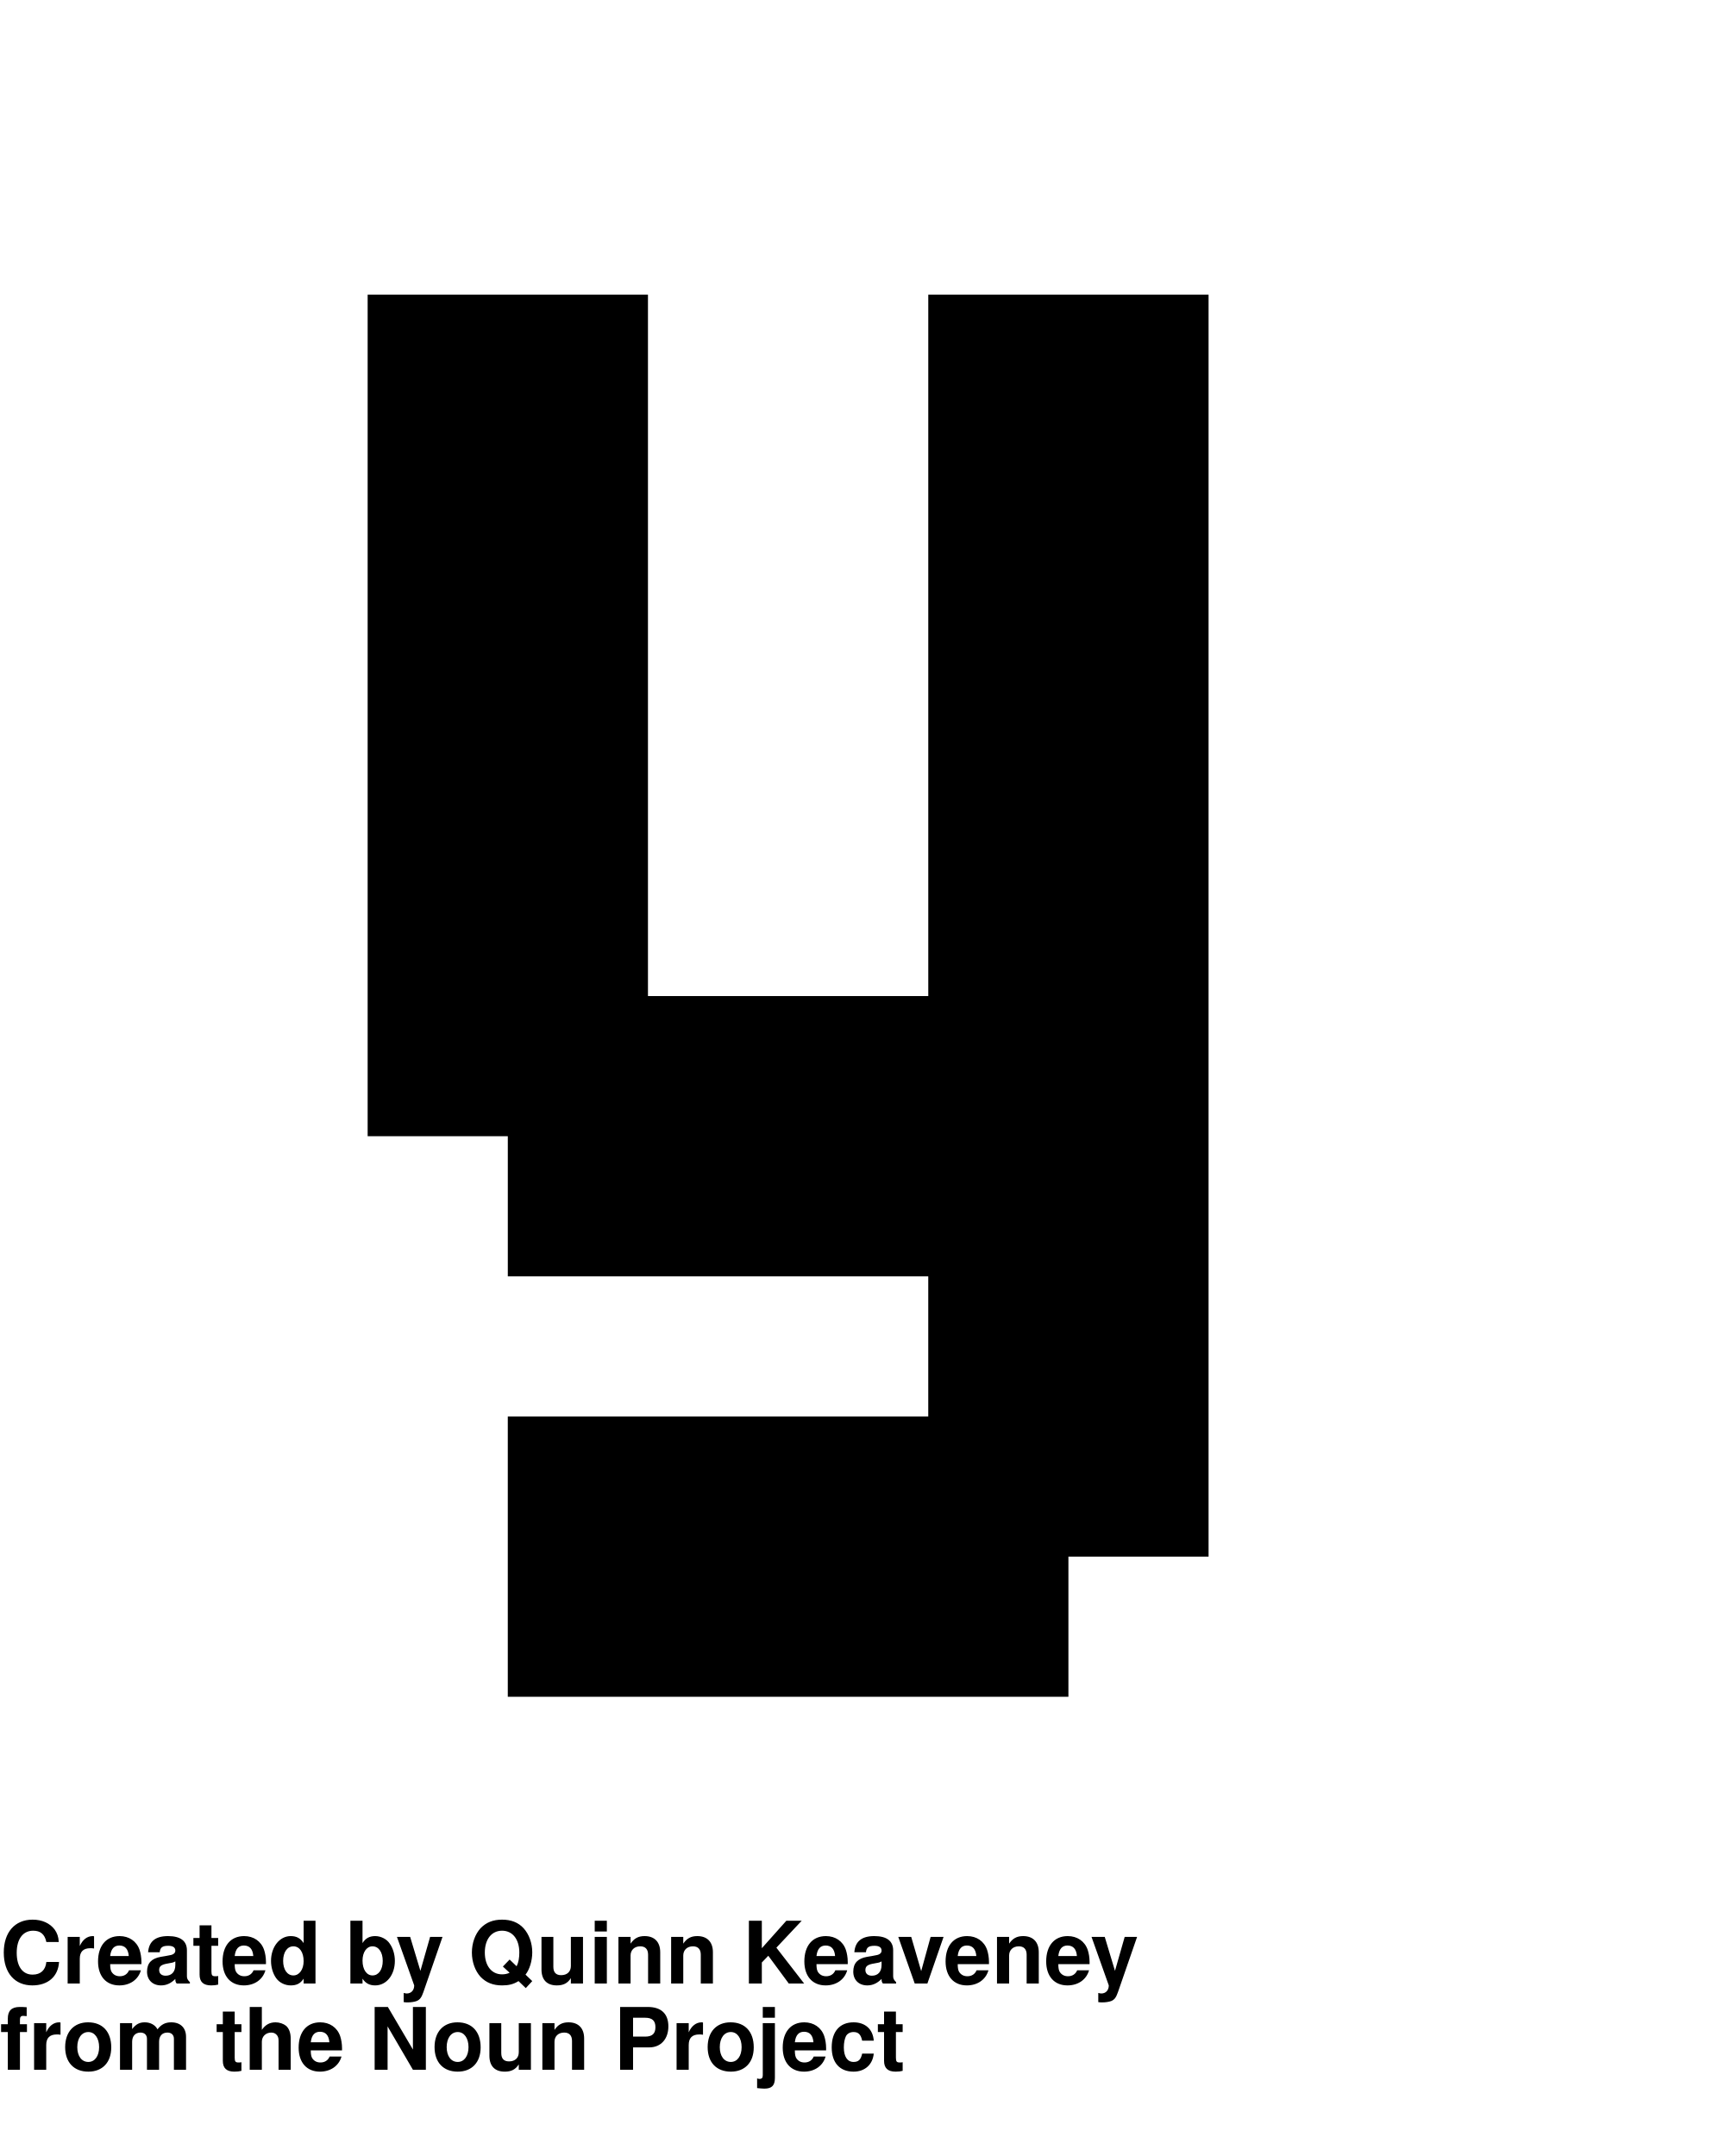
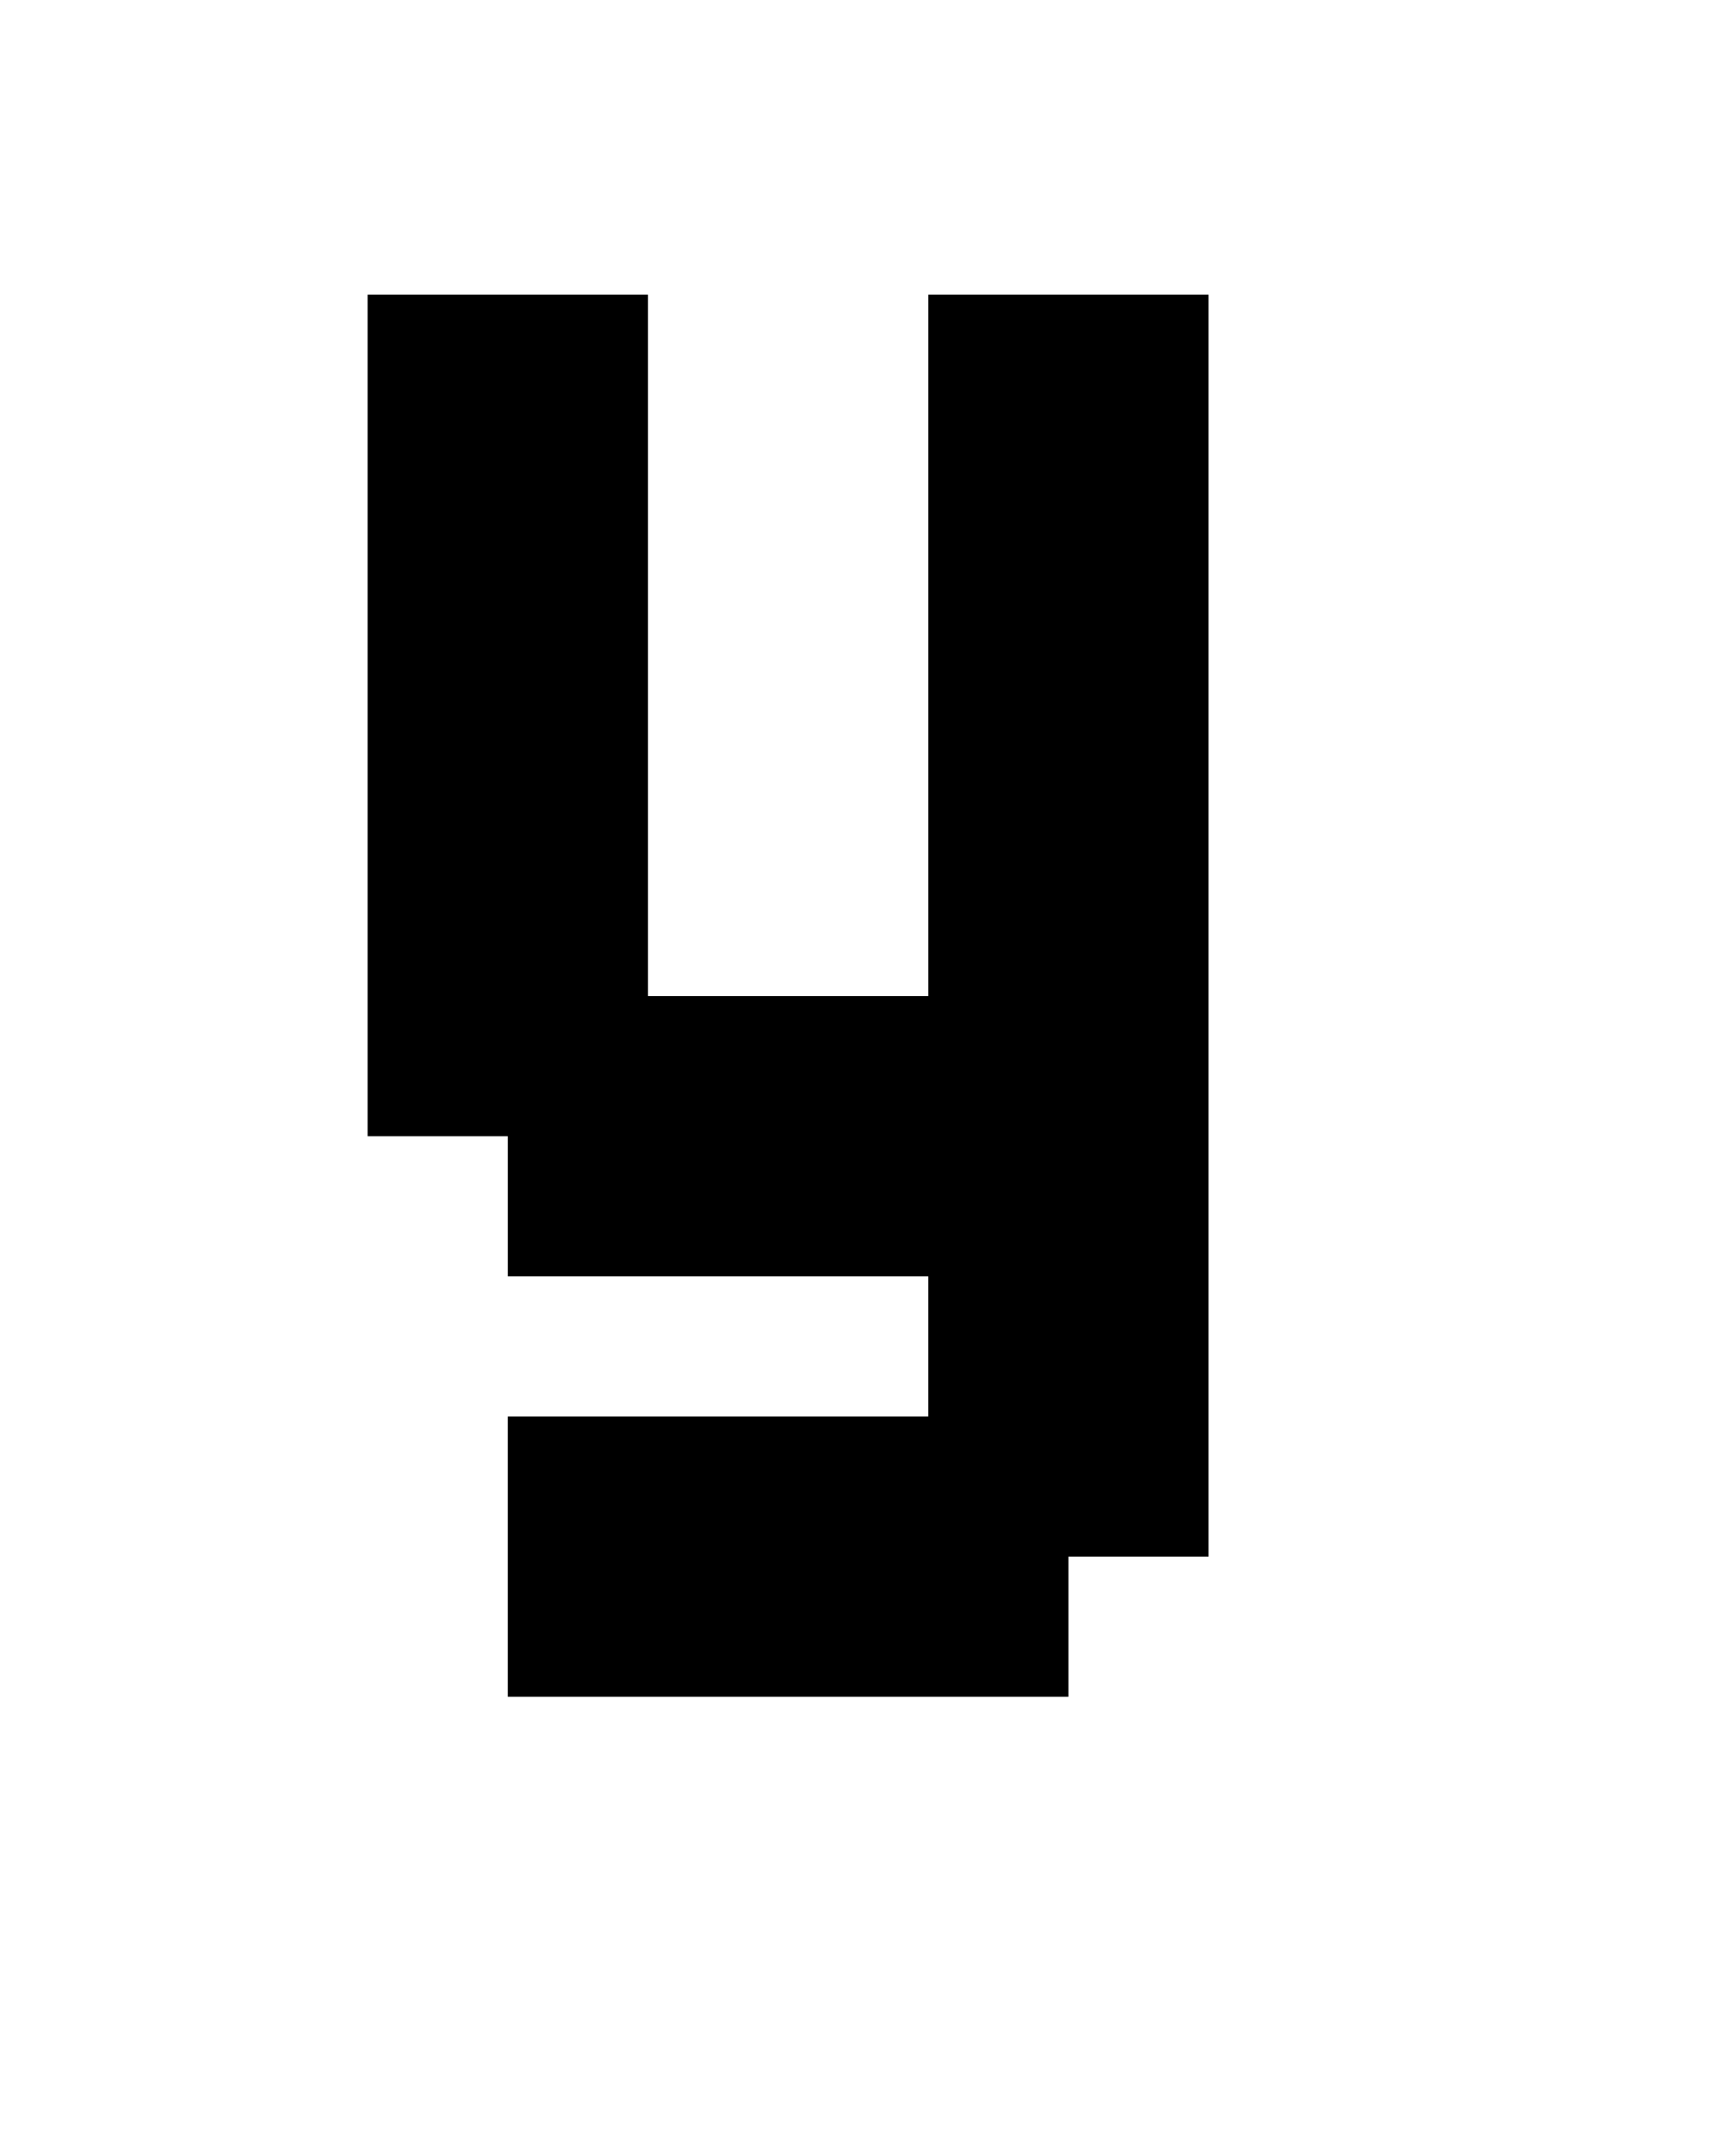
<svg xmlns="http://www.w3.org/2000/svg" version="1.1" x="0px" y="0px" viewBox="0 0 100 125" enable-background="new 0 0 100 100" xml:space="preserve">
  <g>
    <path d="M53.812,17.083h16.25v73.167h-8.125v8.125h-32.5v-16.25h24.375V74H29.438v-8.125h-8.125V17.083h16.25V57.75h16.25V17.083z" />
  </g>
-   <text x="0" y="115" fill="#000000" font-size="5px" font-weight="bold" font-family="'Helvetica Neue', Helvetica, Arial-Unicode, Arial, Sans-serif">Created by Quinn Keaveney</text>
-   <text x="0" y="120" fill="#000000" font-size="5px" font-weight="bold" font-family="'Helvetica Neue', Helvetica, Arial-Unicode, Arial, Sans-serif">from the Noun Project</text>
</svg>
